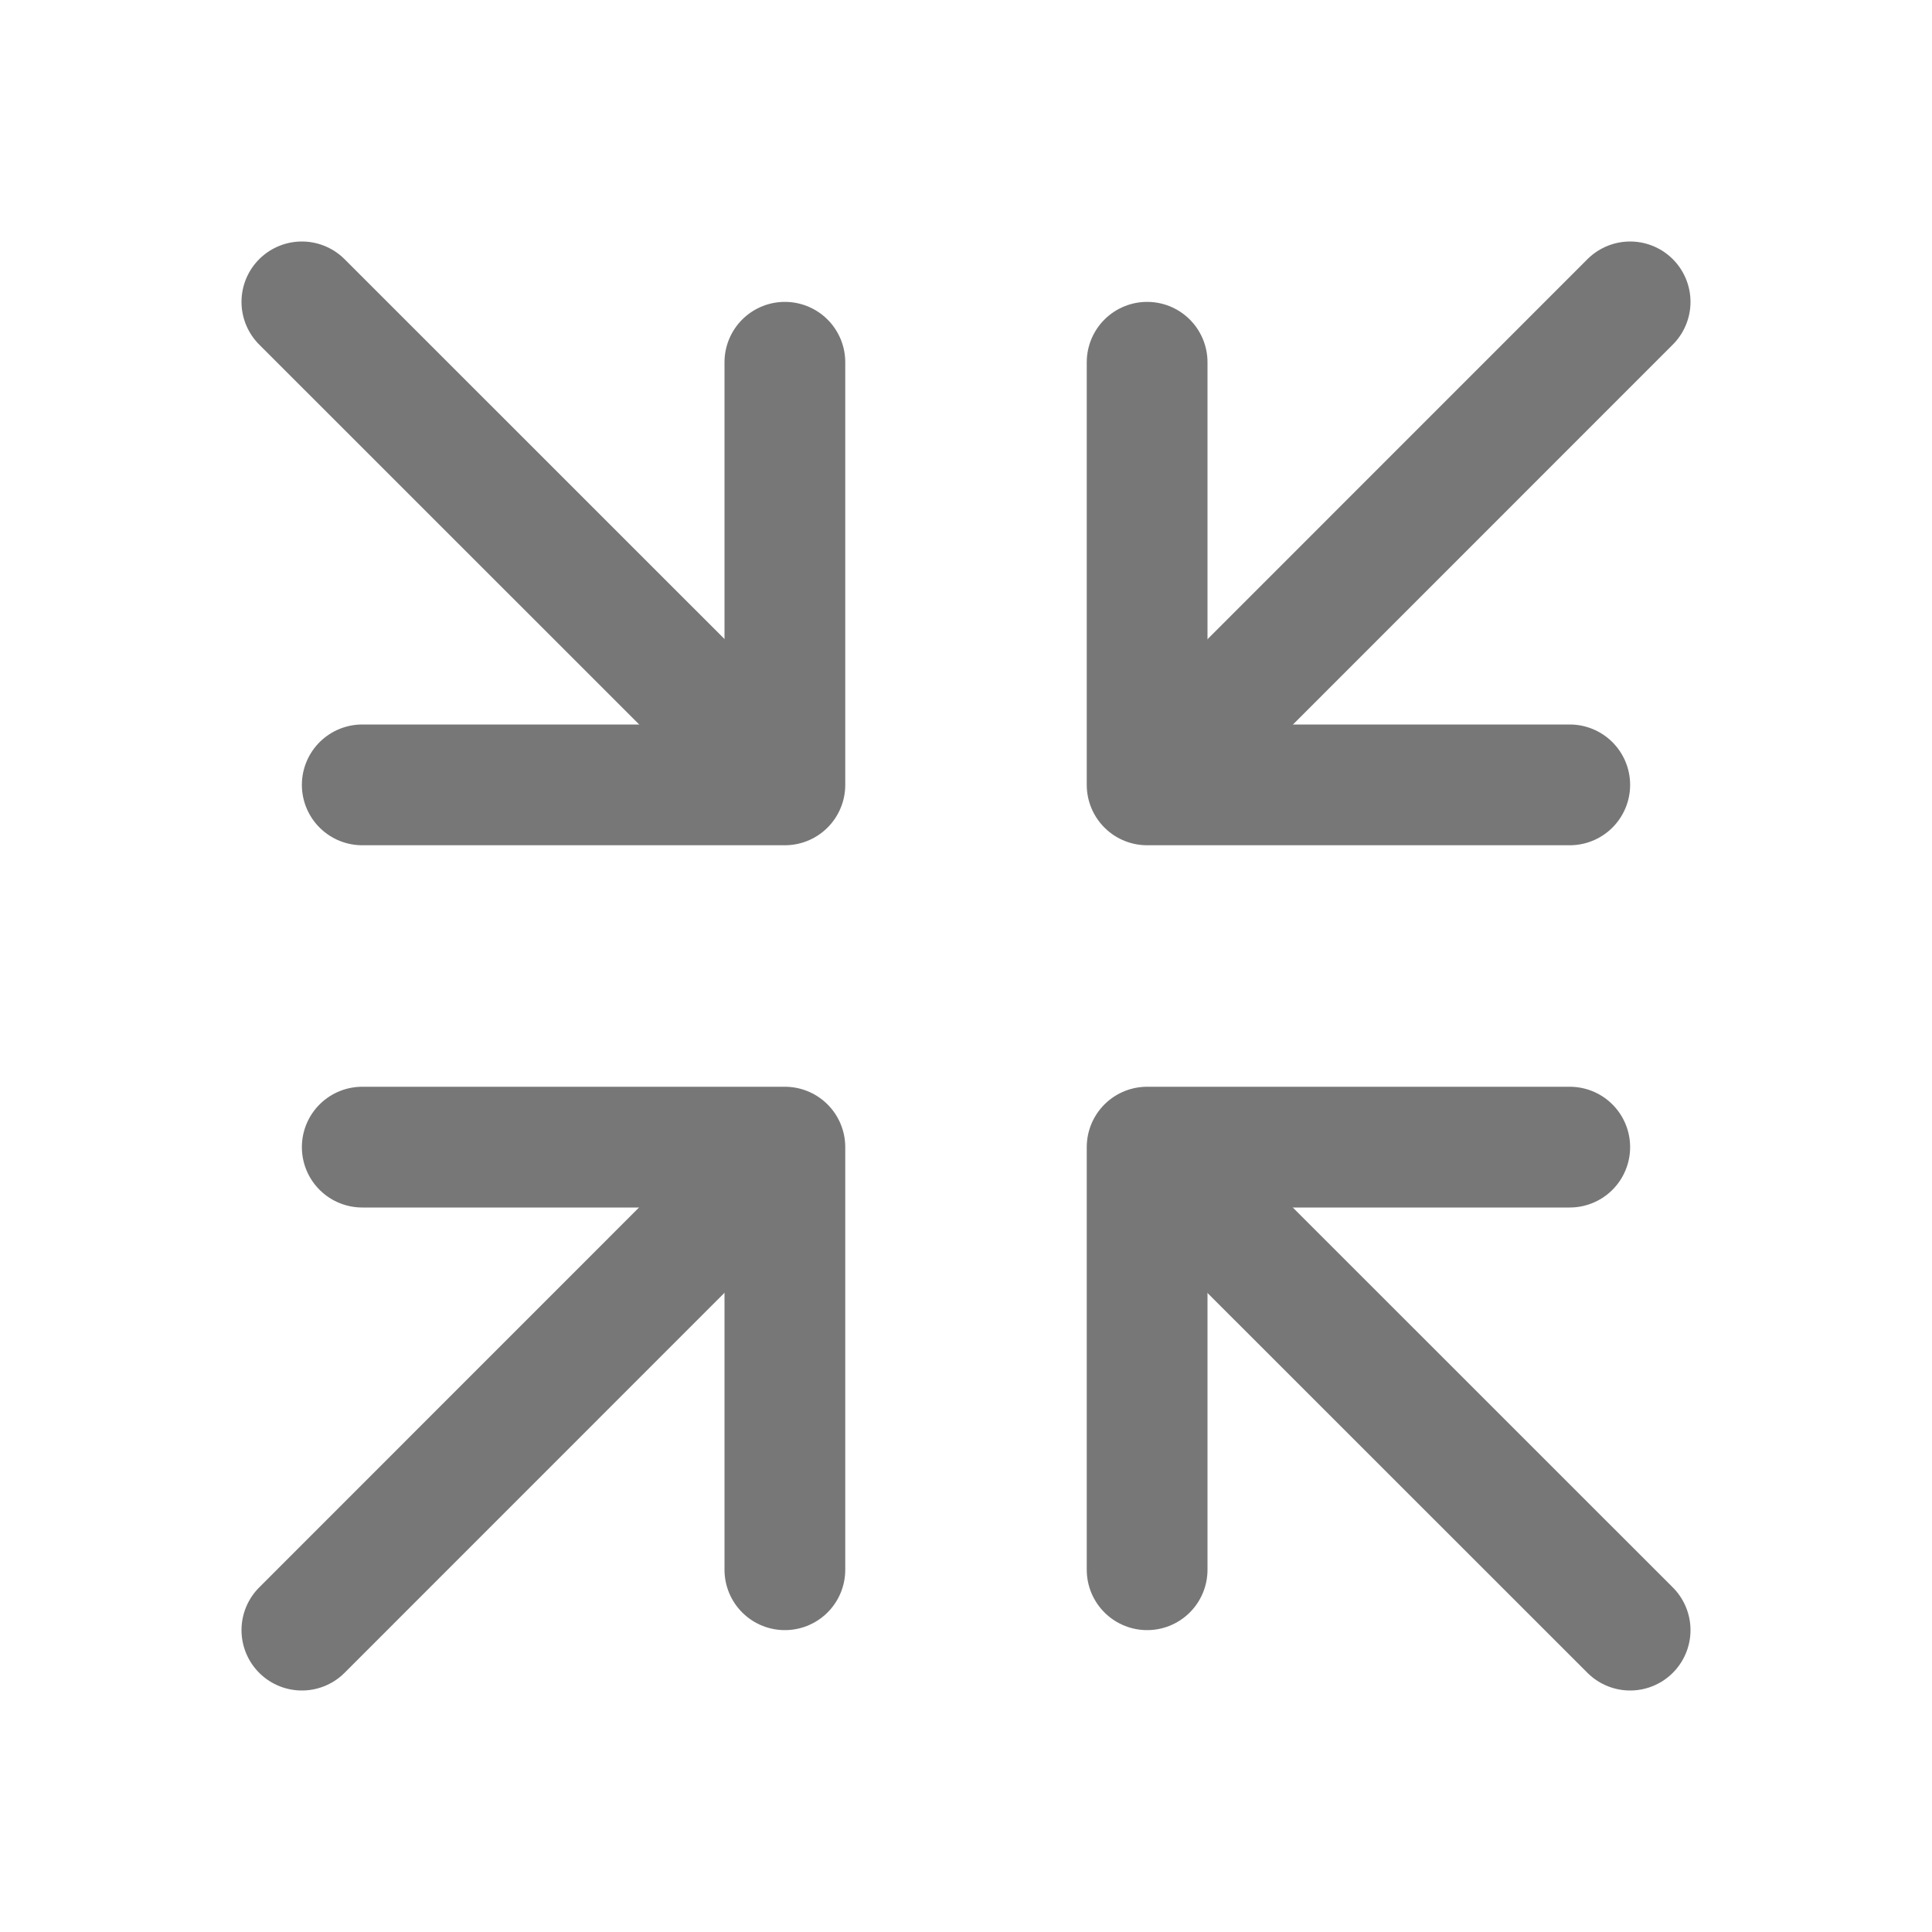
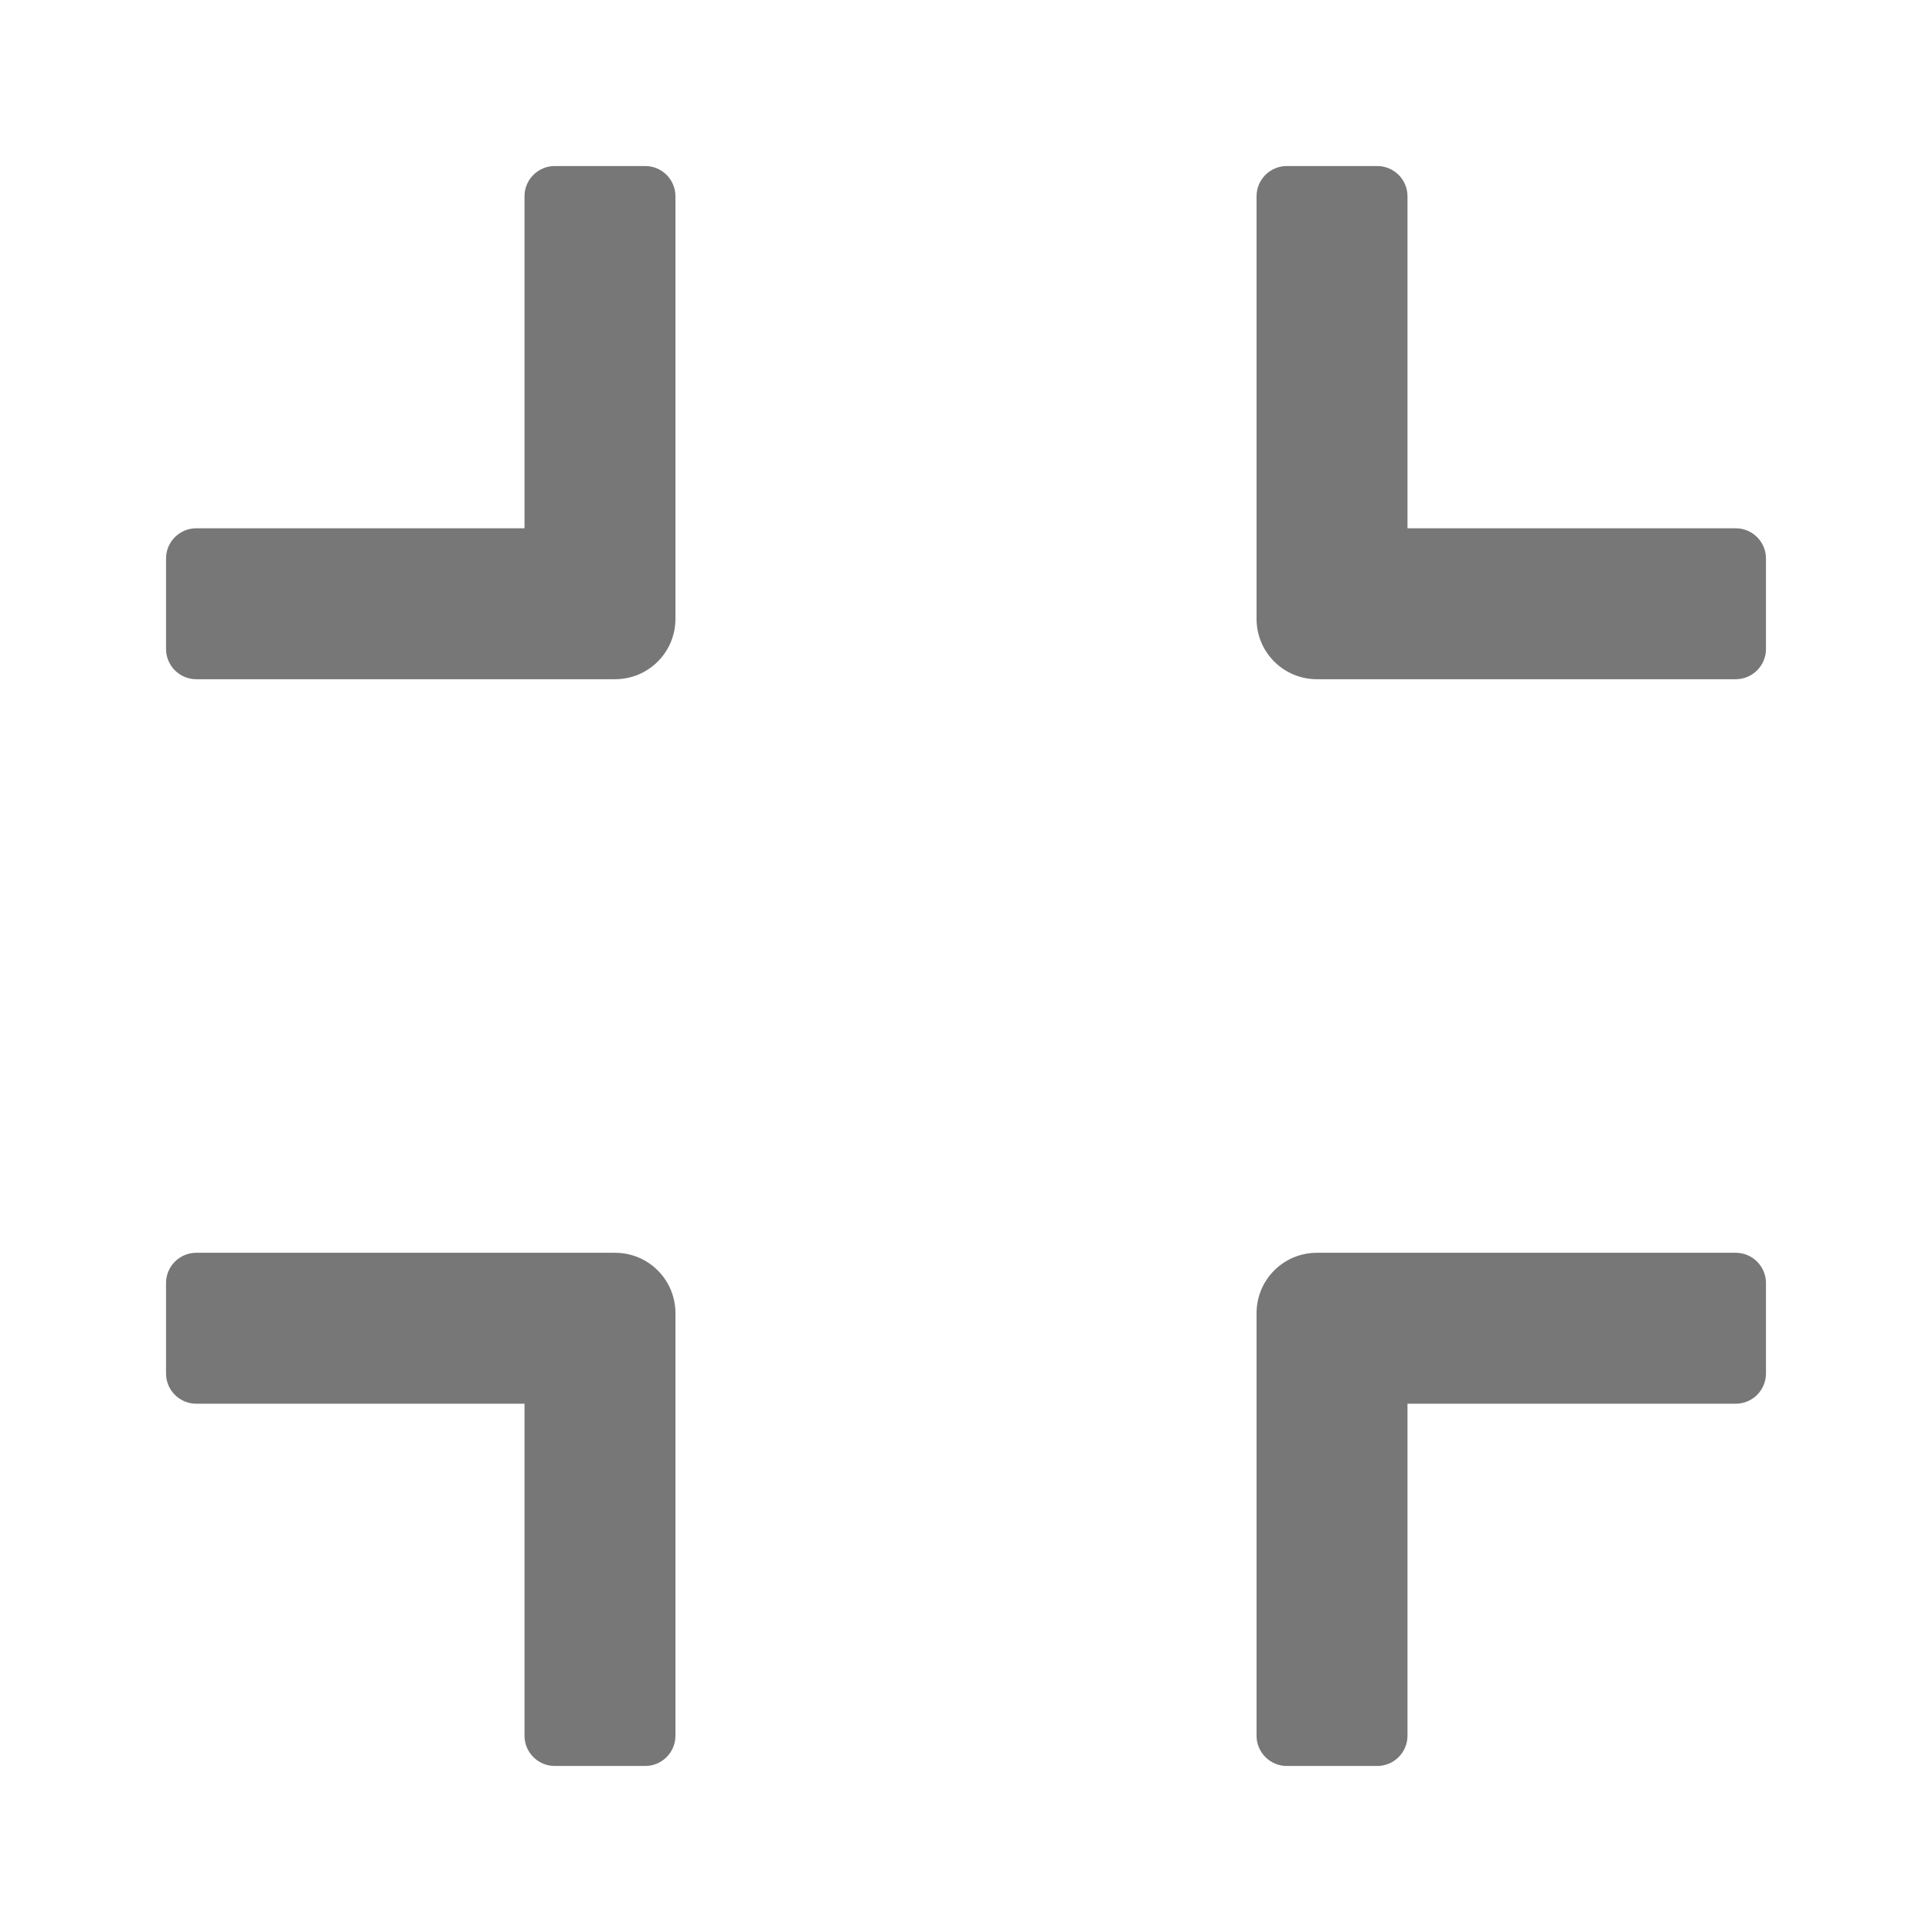
- <svg xmlns="http://www.w3.org/2000/svg" width="512" height="512" viewBox="0 0 512 512" fill="#777">
-   <polyline points="304 416 304 304 416 304" style="fill:none;stroke:#777;stroke-linecap:round;stroke-linejoin:round;stroke-width:32px" />
-   <line x1="314.2" y1="314.23" x2="432" y2="432" style="fill:none;stroke:#777;stroke-linecap:round;stroke-linejoin:round;stroke-width:32px" />
-   <polyline points="208 96 208 208 96 208" style="fill:none;stroke:#777;stroke-linecap:round;stroke-linejoin:round;stroke-width:32px" />
-   <line x1="197.8" y1="197.77" x2="80" y2="80" style="fill:none;stroke:#777;stroke-linecap:round;stroke-linejoin:round;stroke-width:32px" />
-   <polyline points="416 208 304 208 304 96" style="fill:none;stroke:#777;stroke-linecap:round;stroke-linejoin:round;stroke-width:32px" />
-   <line x1="314.23" y1="197.8" x2="432" y2="80" style="fill:none;stroke:#777;stroke-linecap:round;stroke-linejoin:round;stroke-width:32px" />
-   <polyline points="96 304 208 304 208 416" style="fill:none;stroke:#777;stroke-linecap:round;stroke-linejoin:round;stroke-width:32px" />
-   <line x1="197.77" y1="314.2" x2="80" y2="432" style="fill:none;stroke:#777;stroke-linecap:round;stroke-linejoin:round;stroke-width:32px" />
+ <svg xmlns="http://www.w3.org/2000/svg" t="1610455949120" class="icon" viewBox="0 0 1024 1024" version="1.1" p-id="963" width="200" height="200">
+   <defs>
+     <style type="text/css" />
+   </defs>
+   <path d="M326 664H104c-8.8 0-16 7.2-16 16v48c0 8.8 7.2 16 16 16h174v176c0 8.8 7.2 16 16 16h48c8.8 0 16-7.2 16-16V696c0-17.7-14.3-32-32-32zM342 88h-48c-8.8 0-16 7.2-16 16v176H104c-8.8 0-16 7.2-16 16v48c0 8.8 7.2 16 16 16h222c17.7 0 32-14.3 32-32V104c0-8.8-7.2-16-16-16zM920 664H698c-17.7 0-32 14.3-32 32v224c0 8.8 7.2 16 16 16h48c8.8 0 16-7.2 16-16V744h174c8.8 0 16-7.2 16-16v-48c0-8.8-7.2-16-16-16zM920 280H746V104c0-8.8-7.2-16-16-16h-48c-8.8 0-16 7.2-16 16v224c0 17.7 14.3 32 32 32h222c8.8 0 16-7.2 16-16v-48c0-8.8-7.2-16-16-16z" p-id="964" fill="#777777" />
</svg>
